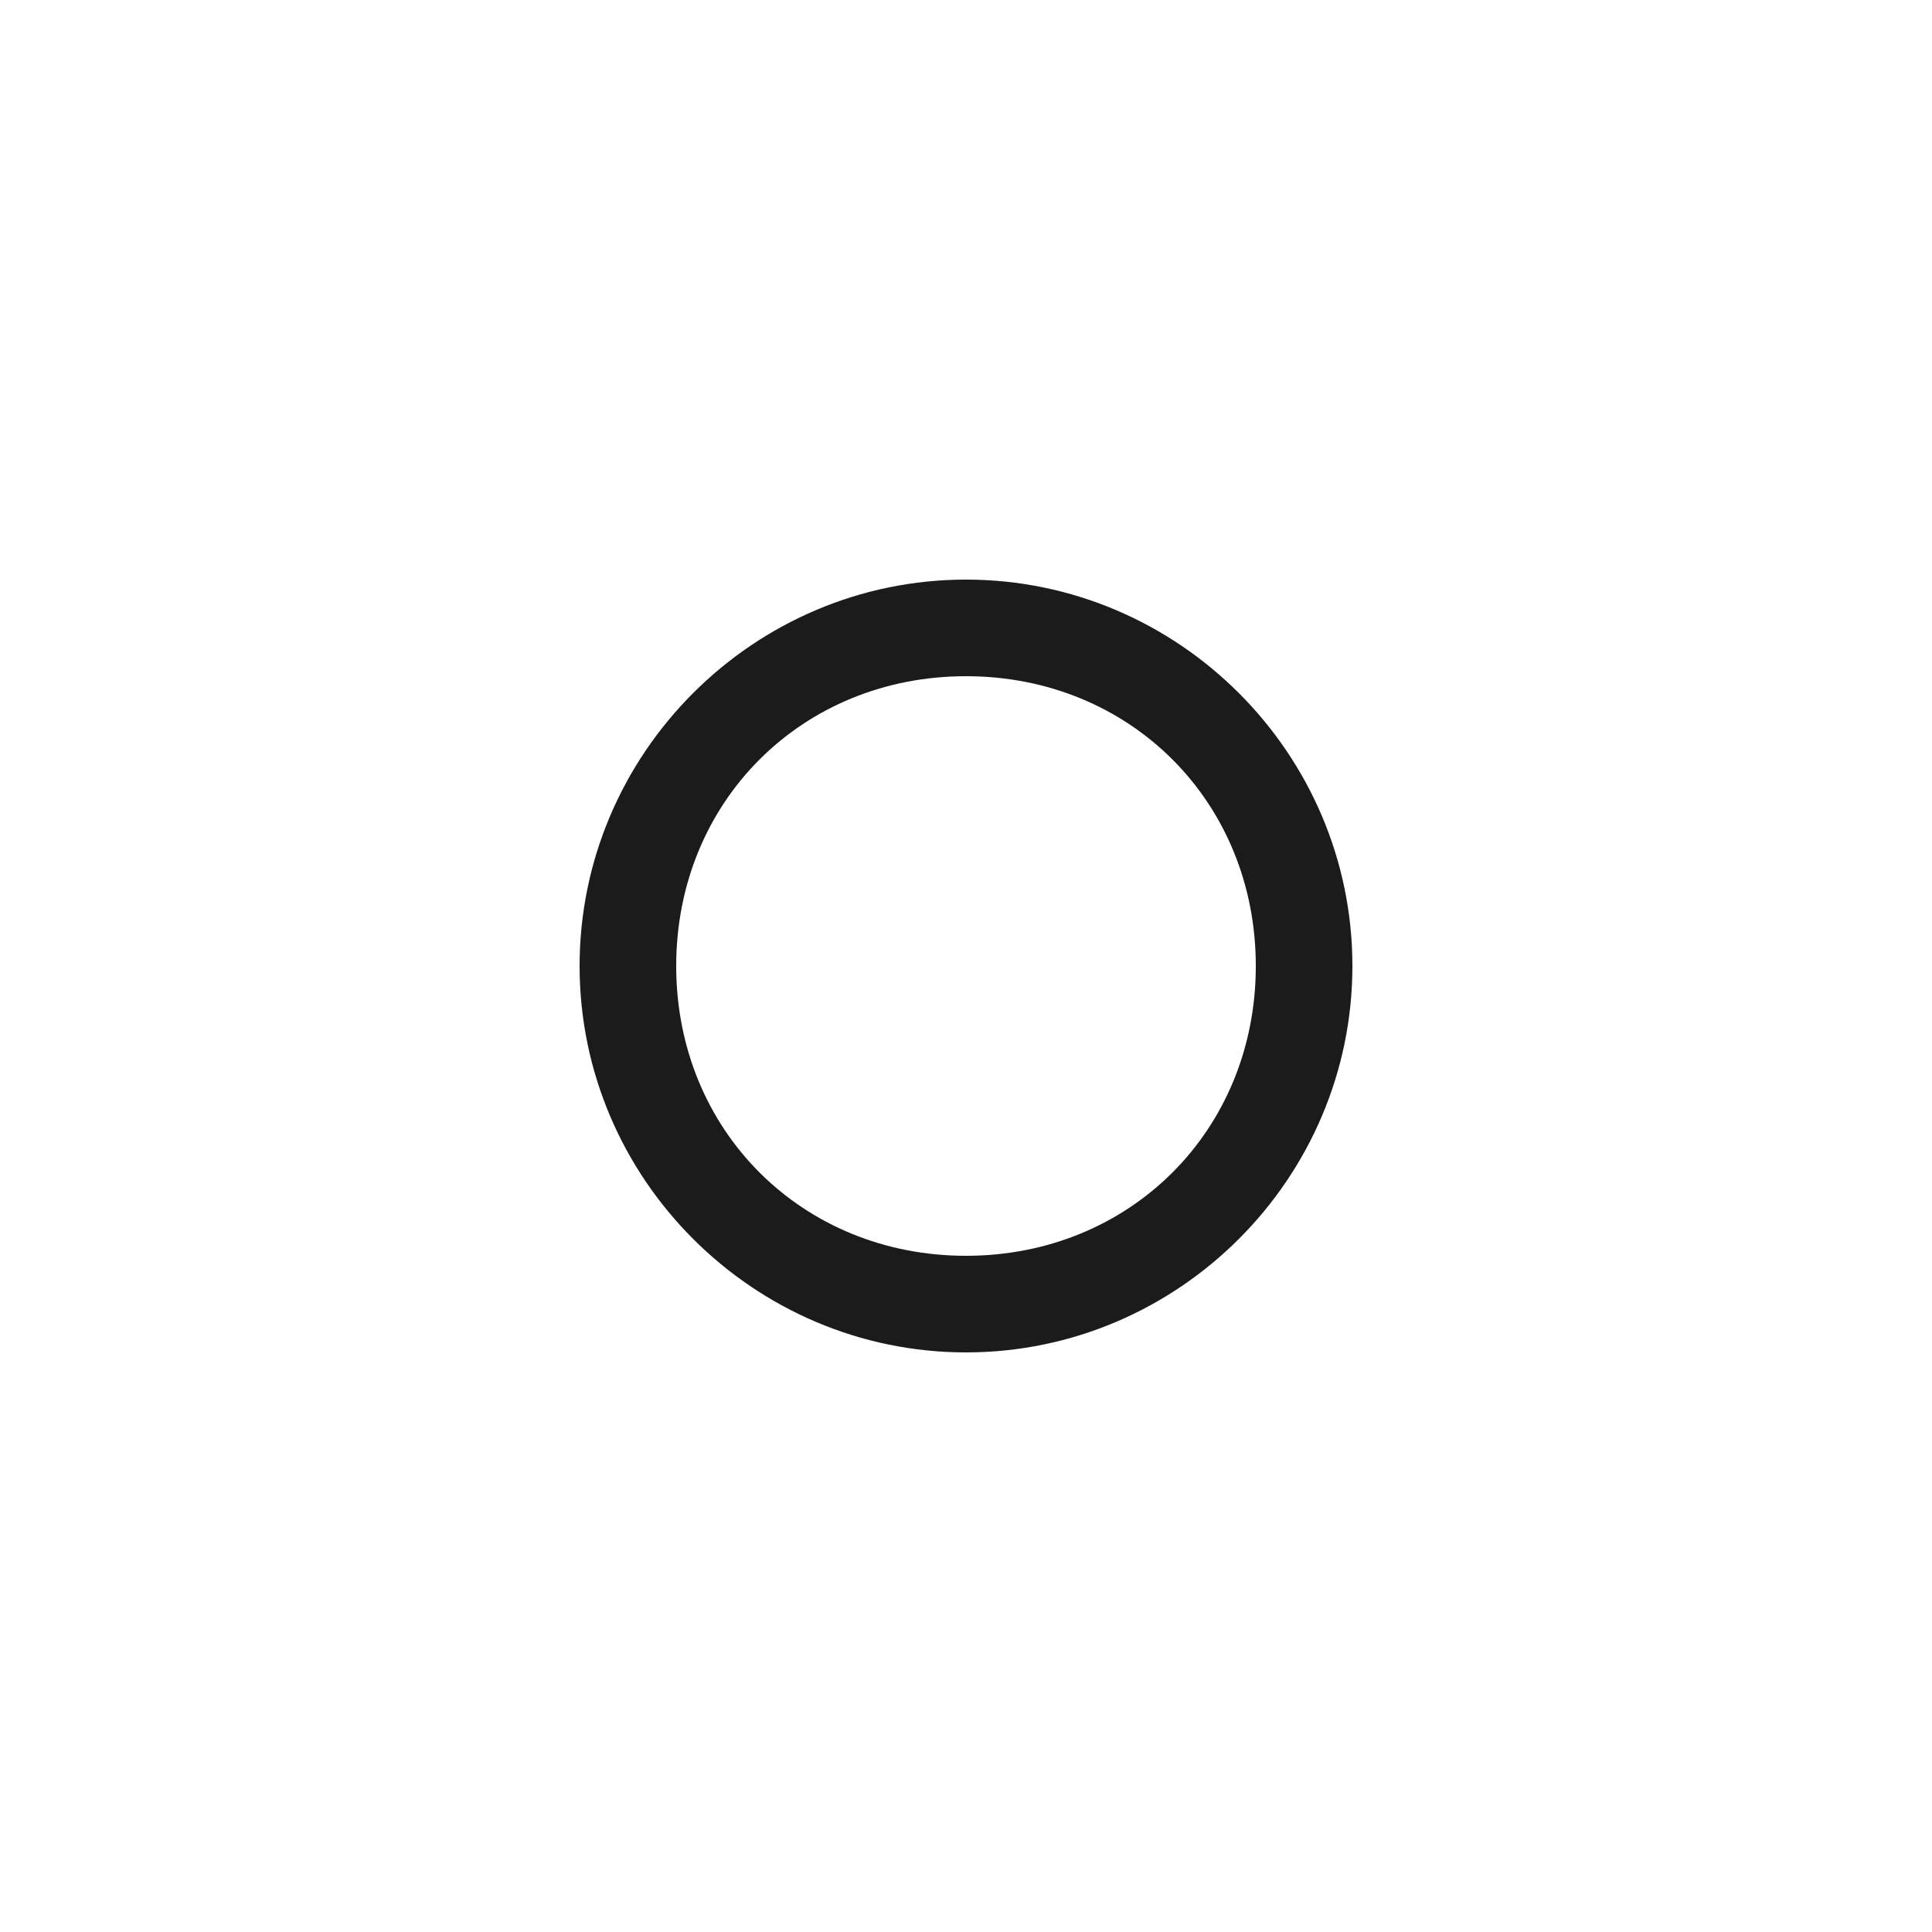
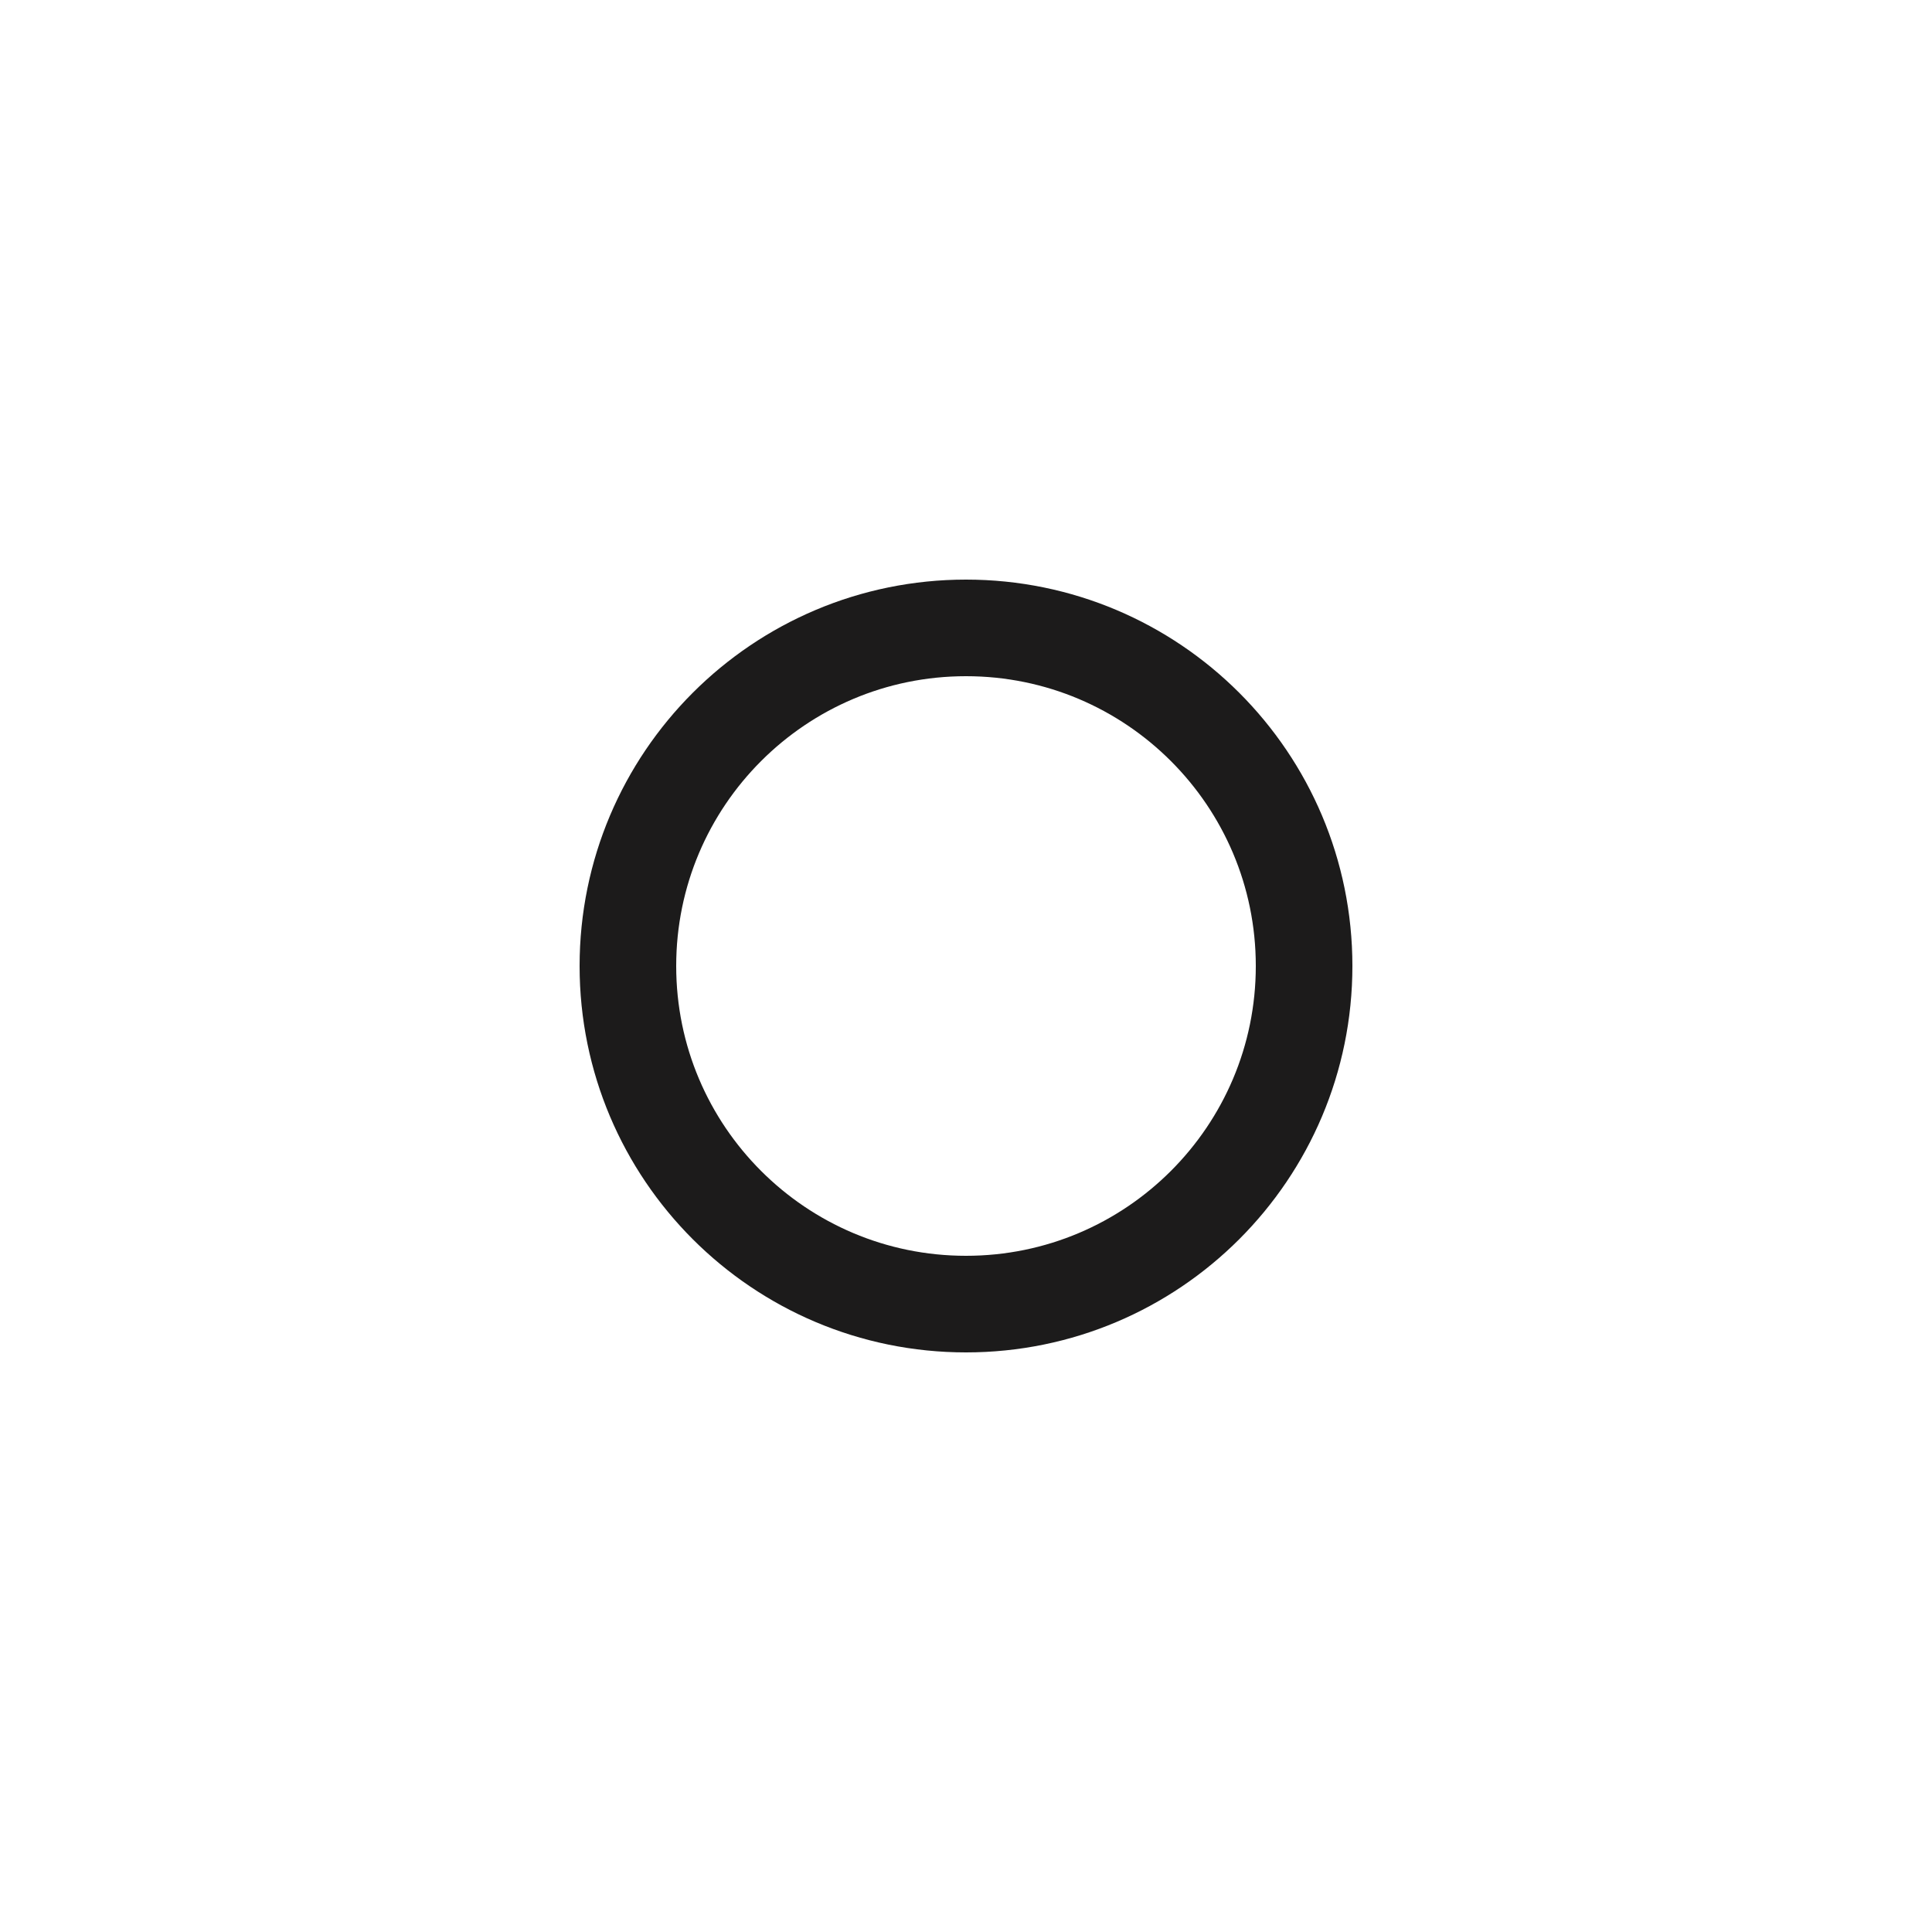
- <svg xmlns="http://www.w3.org/2000/svg" viewBox="0 0 20 20">
-   <path d="M10 14c-2.2 0-4-1.8-4-4s1.8-4 4-4 4 1.8 4 4-1.8 4-4 4zm0-7c-1.7 0-3 1.3-3 3s1.3 3 3 3 3-1.3 3-3-1.3-3-3-3z" fill="#1c1b1b" />
+ <svg xmlns="http://www.w3.org/2000/svg" width="20px" height="20px" viewBox="0 0 20 20" version="1.1">
+   <g id="Tools/pill-outlined" stroke="none" stroke-width="1" fill="none" fill-rule="evenodd">
+     <circle id="Oval-Copy-2" stroke="#1C1B1B" cx="10" cy="10" r="3.5" />
+   </g>
</svg>
